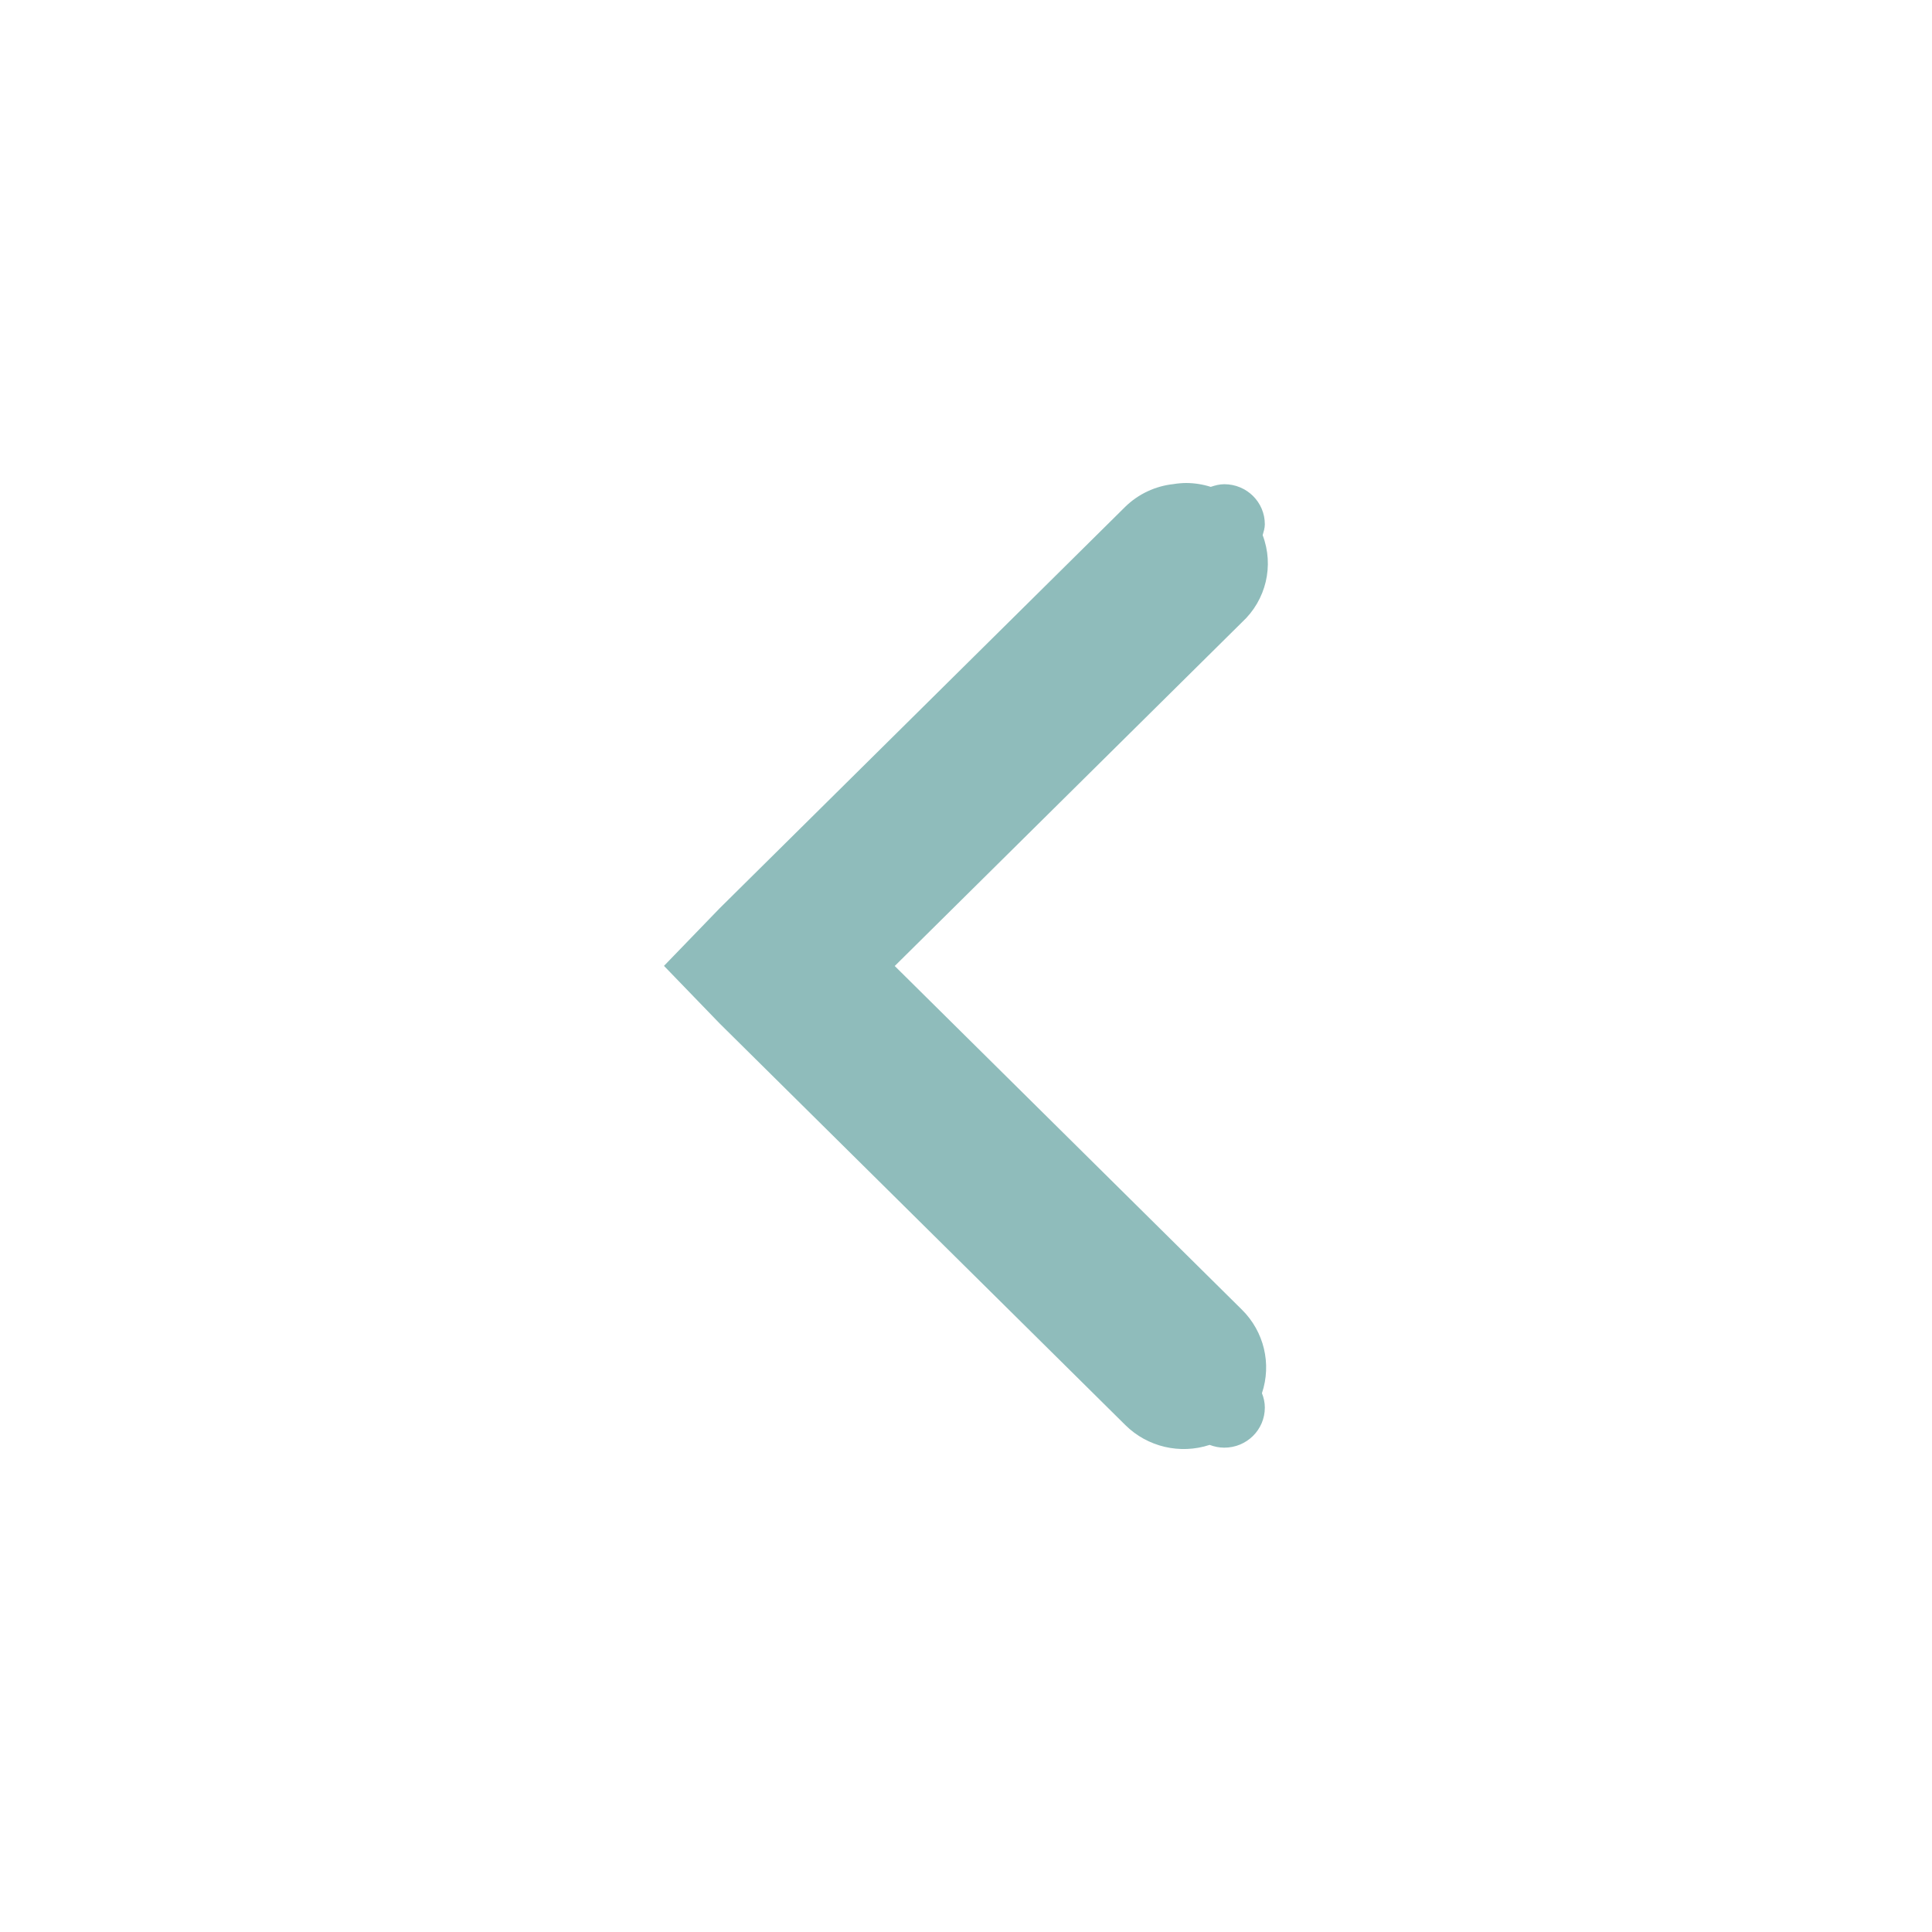
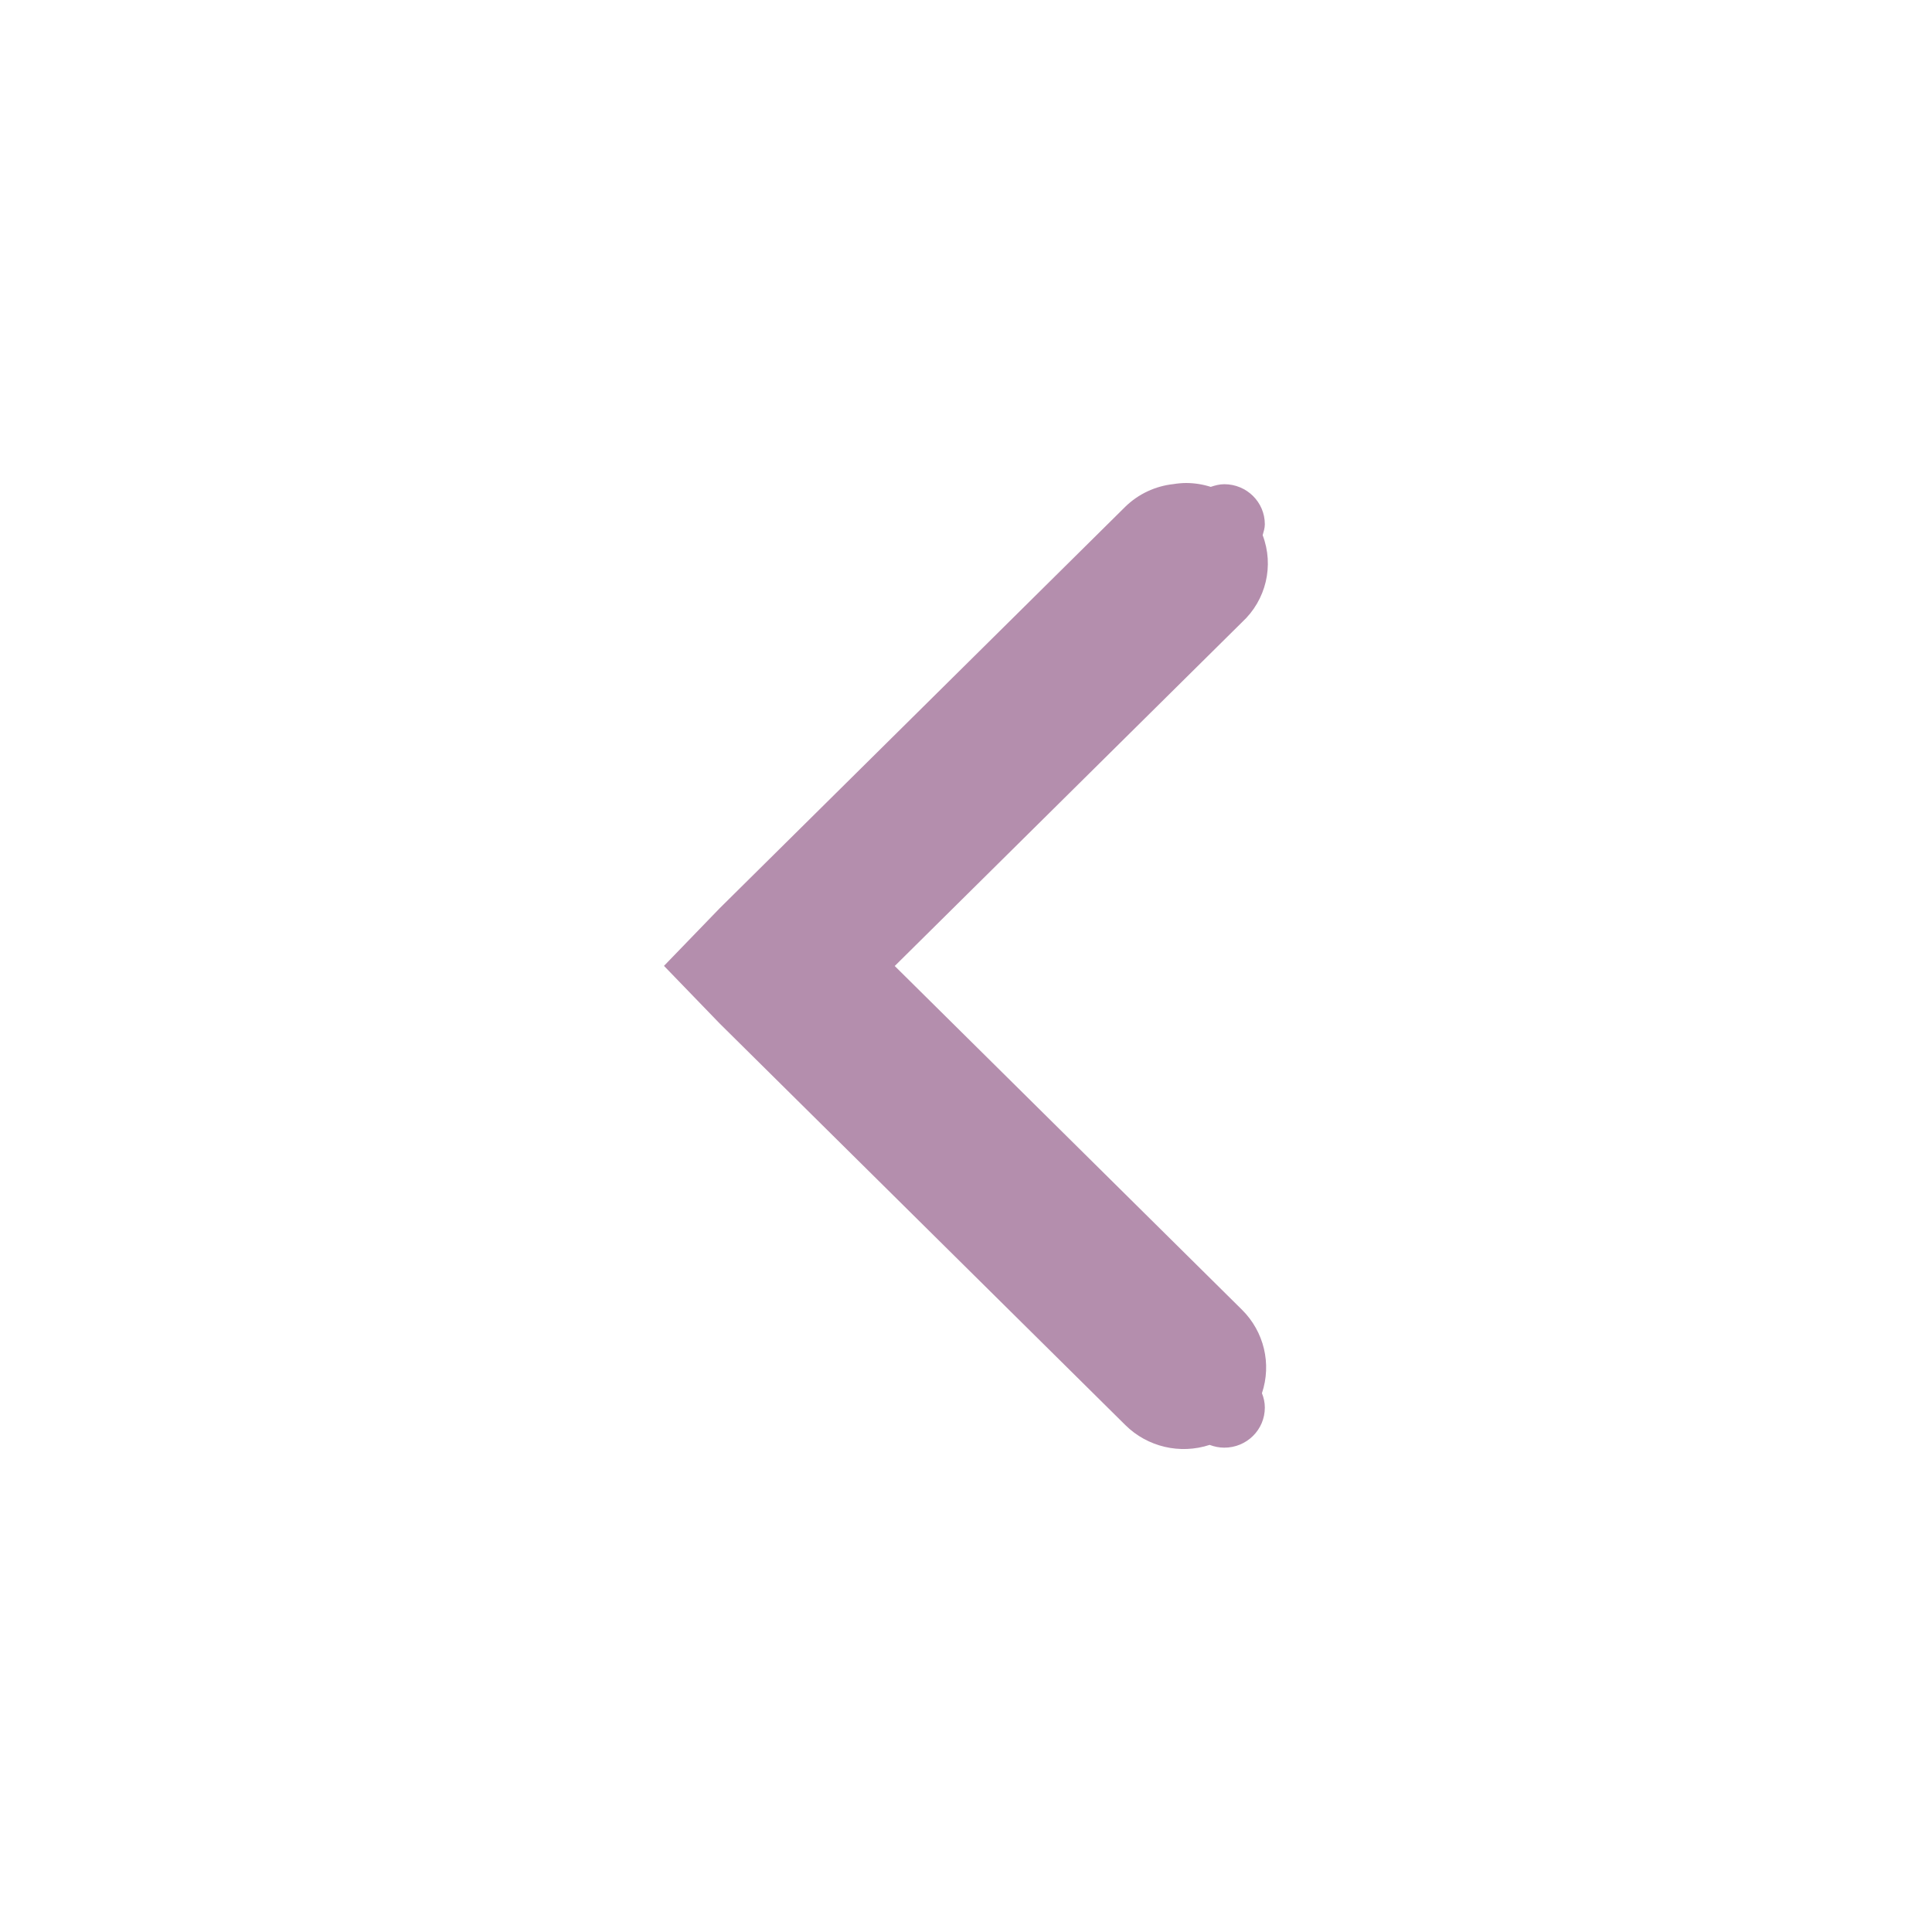
<svg xmlns="http://www.w3.org/2000/svg" xmlns:ns1="http://www.openswatchbook.org/uri/2009/osb" width="16" version="1.1" id="svg7384" height="16">
  <defs id="defs7386">
    <linearGradient ns1:paint="solid" id="selected_bg_color">
      <stop id="stop4147" offset="0" style="stop-color:#5294e2;stop-opacity:1;" />
    </linearGradient>
  </defs>
  <g transform="translate(-100.0002,-747)" style="display:inline" id="layer9" />
  <g transform="translate(-100.0002,-747)" id="layer10" />
  <g transform="translate(-100.0002,-747)" id="layer11" />
  <g transform="translate(-100.0002,-747)" id="layer13" />
  <g transform="translate(-100.0002,-747)" id="layer14" />
  <g transform="translate(-100.0002,-747)" style="display:inline" id="layer15" />
  <g transform="translate(-100.0002,-747)" style="display:inline" id="g71291" />
  <g transform="translate(-100.0002,-747)" style="display:inline" id="g4953" />
  <g transform="translate(-100.0002,-747)" style="display:inline" id="layer12">
-     <path id="path6040" d="m 109.823,751 a 0.672,0.665 0 0 0 -0.104,0.009 0.672,0.665 0 0 0 -0.399,0.187 l -3.359,3.325 -0.462,0.478 0.462,0.478 3.359,3.325 a 0.683,0.676 0 0 0 0.698,0.164 c 0.037,0.014 0.078,0.023 0.121,0.023 0.186,0 0.336,-0.148 0.336,-0.332 0,-0.042 -0.009,-0.082 -0.024,-0.119 a 0.683,0.676 0 0 0 -0.165,-0.691 l -2.876,-2.847 2.876,-2.847 a 0.672,0.665 0 0 0 0.171,-0.721 c 0.008,-0.029 0.018,-0.058 0.018,-0.09 0,-0.184 -0.15,-0.332 -0.336,-0.332 -0.04,0 -0.076,0.01 -0.112,0.022 A 0.672,0.665 0 0 0 109.823,751 Z" style="color:#000000;font-style:normal;font-variant:normal;font-weight:normal;font-stretch:normal;font-size:medium;line-height:normal;font-family:Sans;-inkscape-font-specification:Sans;text-indent:0;text-align:start;text-decoration:none;text-decoration-line:none;letter-spacing:normal;word-spacing:normal;text-transform:none;writing-mode:lr-tb;direction:ltr;baseline-shift:baseline;text-anchor:start;display:inline;overflow:visible;visibility:visible;fill:#8fbcbb;fill-opacity:1;stroke:none;stroke-width:2;marker:none;enable-background:accumulate" />
+     <path id="path6040" d="m 109.823,751 a 0.672,0.665 0 0 0 -0.104,0.009 0.672,0.665 0 0 0 -0.399,0.187 l -3.359,3.325 -0.462,0.478 0.462,0.478 3.359,3.325 a 0.683,0.676 0 0 0 0.698,0.164 c 0.037,0.014 0.078,0.023 0.121,0.023 0.186,0 0.336,-0.148 0.336,-0.332 0,-0.042 -0.009,-0.082 -0.024,-0.119 a 0.683,0.676 0 0 0 -0.165,-0.691 l -2.876,-2.847 2.876,-2.847 a 0.672,0.665 0 0 0 0.171,-0.721 c 0.008,-0.029 0.018,-0.058 0.018,-0.09 0,-0.184 -0.15,-0.332 -0.336,-0.332 -0.04,0 -0.076,0.01 -0.112,0.022 A 0.672,0.665 0 0 0 109.823,751 Z" style="color:#000000;font-style:normal;font-variant:normal;font-weight:normal;font-stretch:normal;font-size:medium;line-height:normal;font-family:Sans;-inkscape-font-specification:Sans;text-indent:0;text-align:start;text-decoration:none;text-decoration-line:none;letter-spacing:normal;word-spacing:normal;text-transform:none;writing-mode:lr-tb;direction:ltr;baseline-shift:baseline;text-anchor:start;display:inline;overflow:visible;visibility:visible;fill:#b48ead;fill-opacity:1;stroke:none;stroke-width:2;marker:none;enable-background:accumulate" />
  </g>
</svg>
